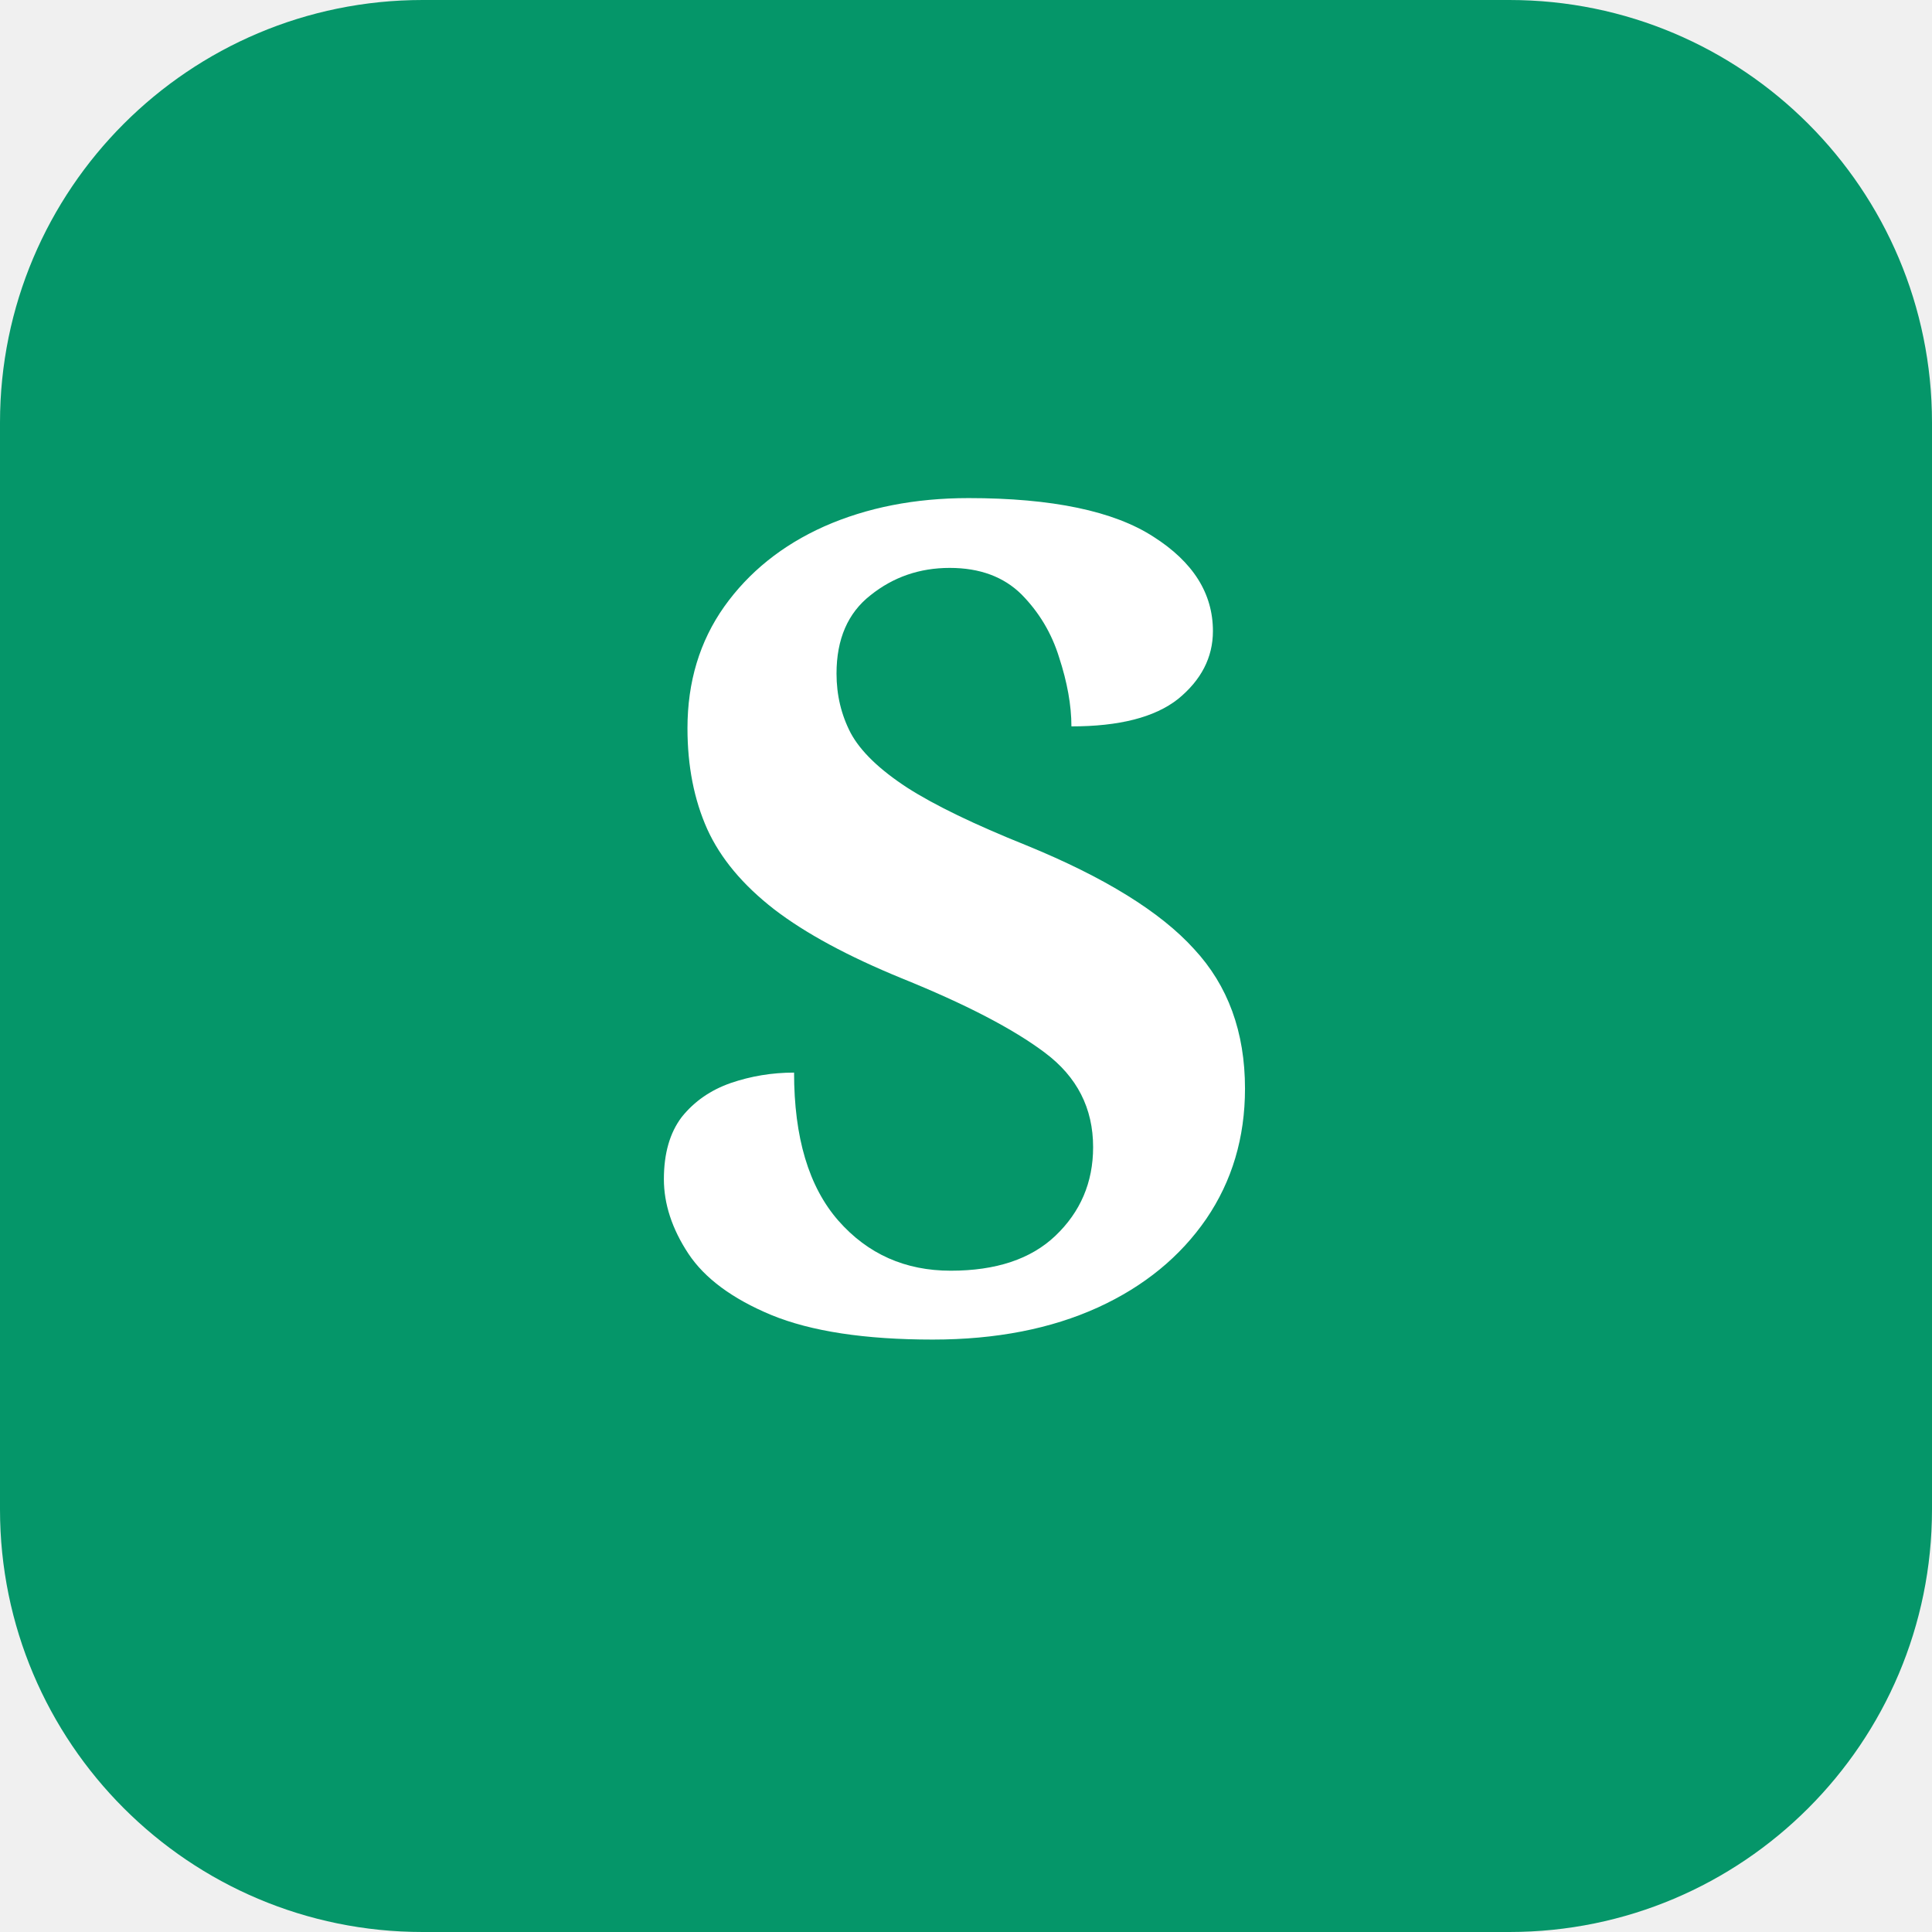
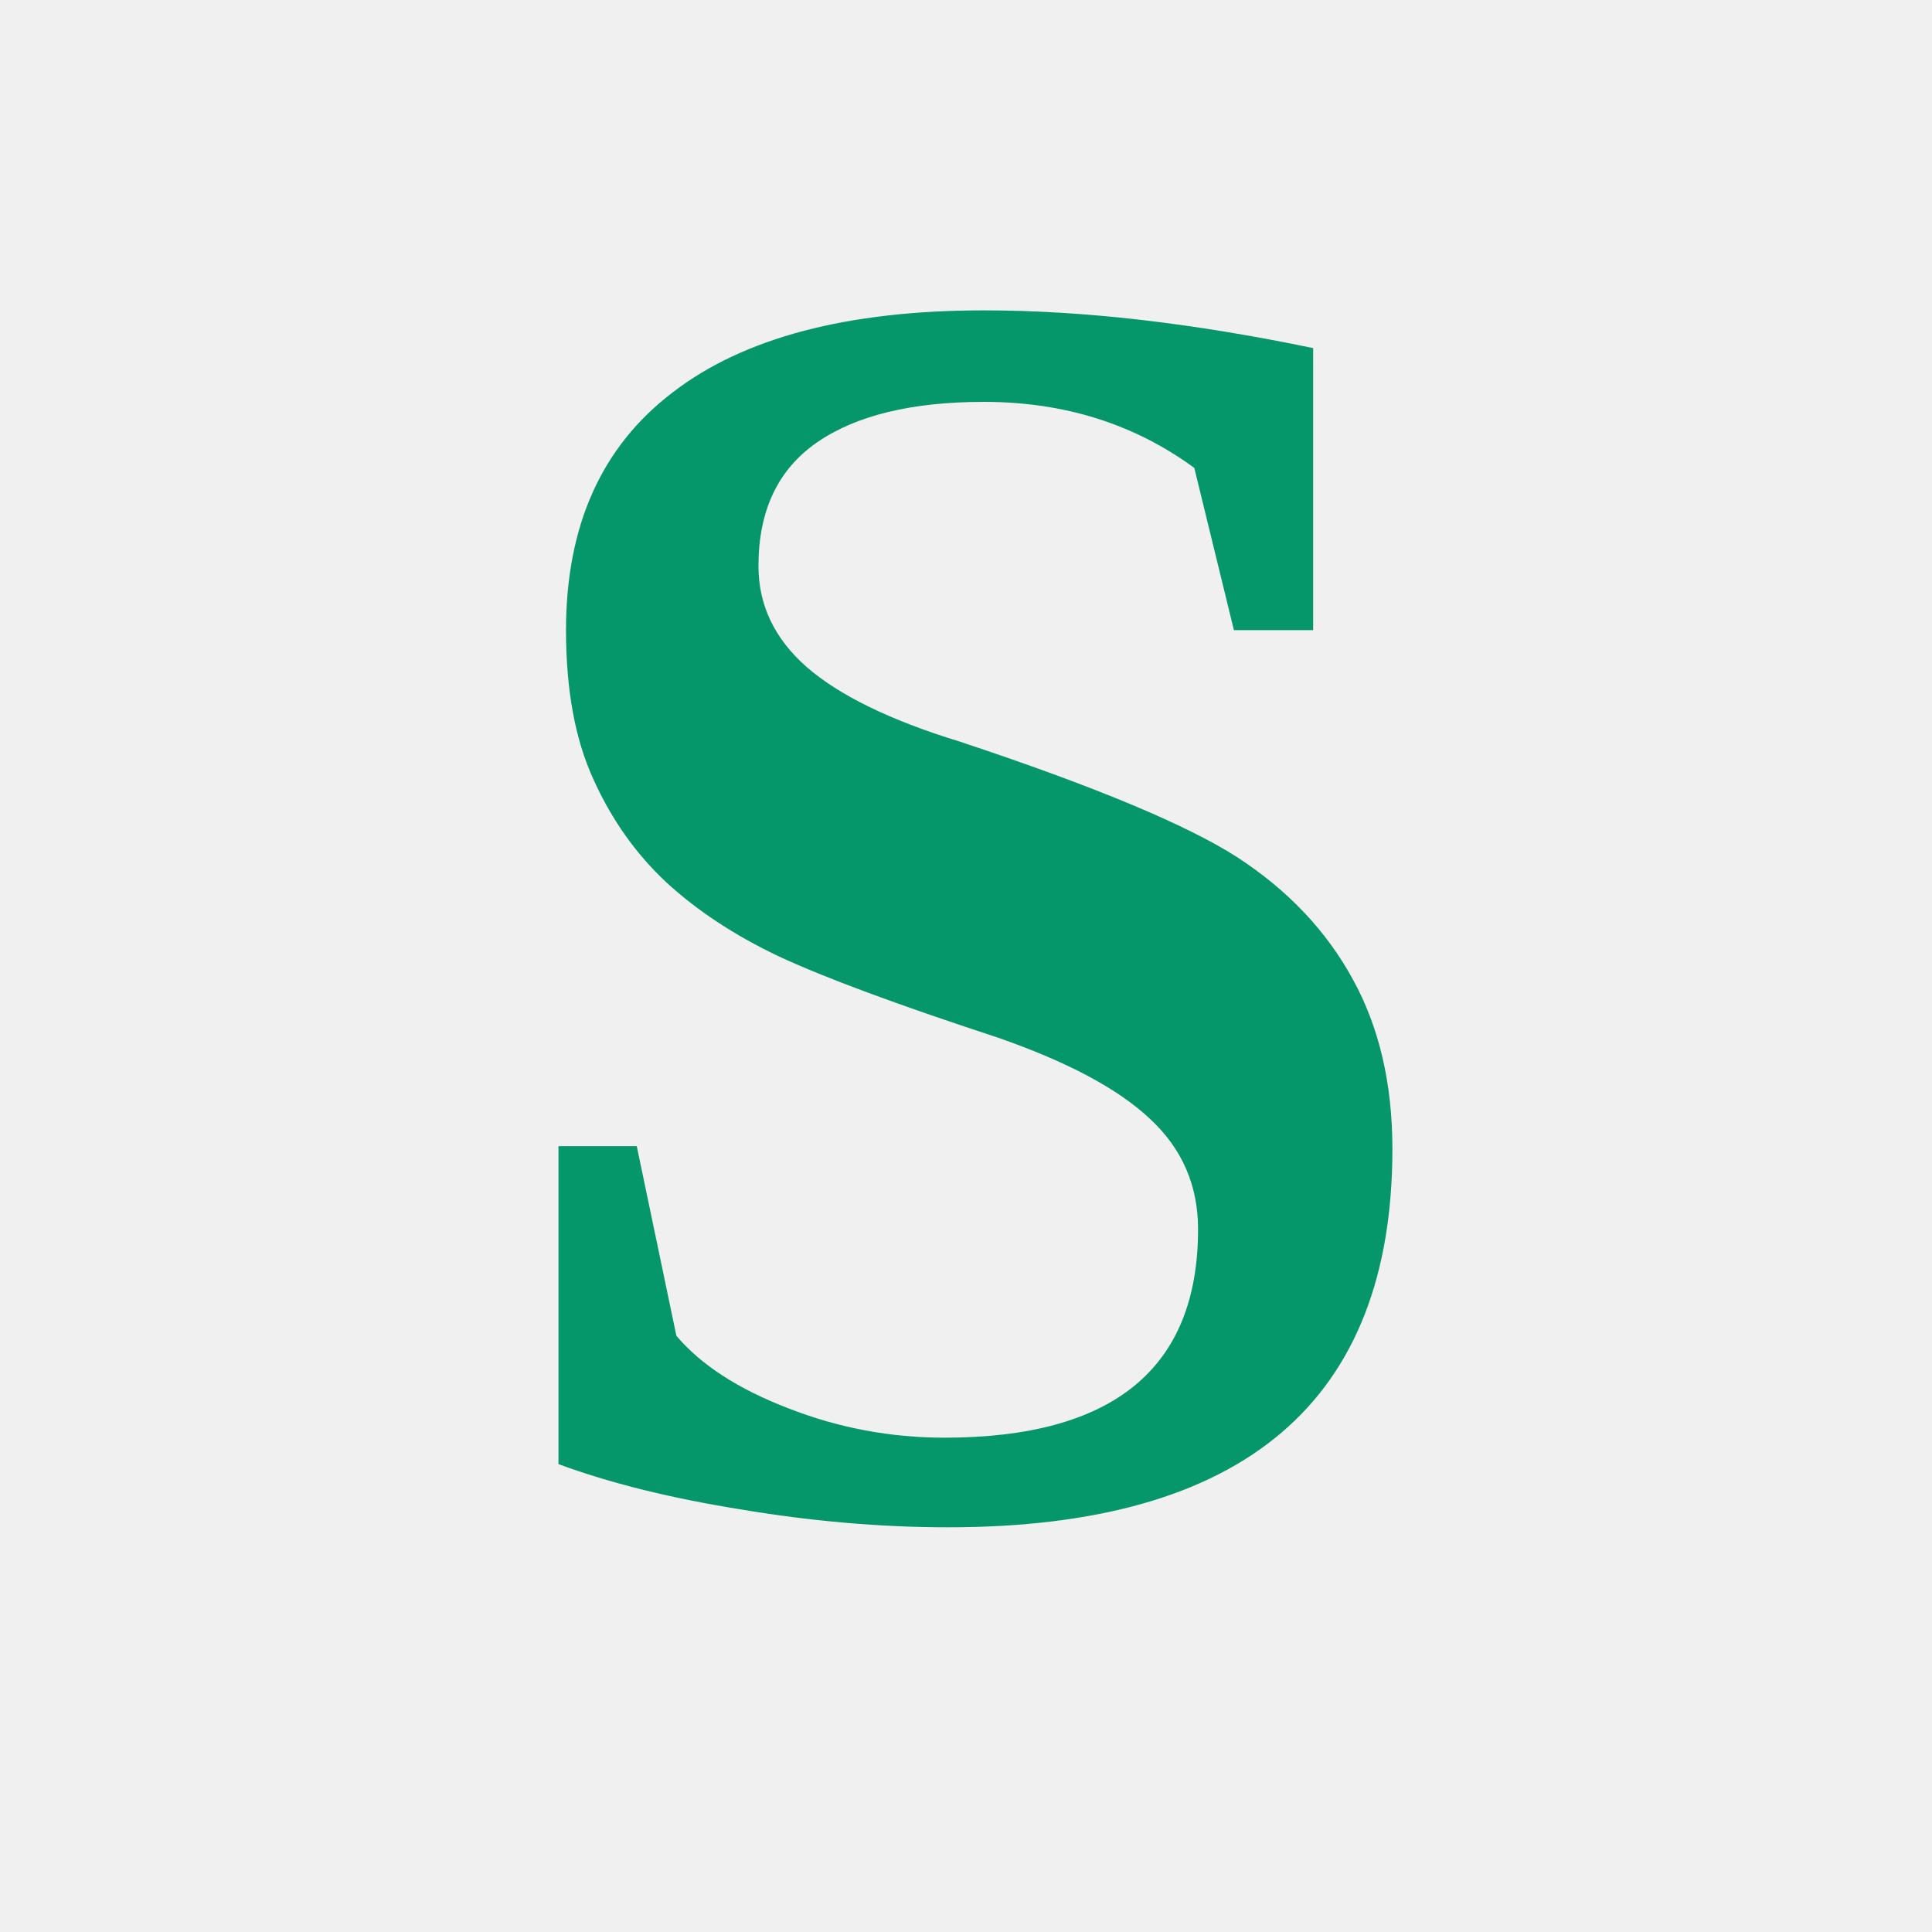
<svg xmlns="http://www.w3.org/2000/svg" viewBox="0 0 32 32">
-   <rect width="32" height="32" rx="7" fill="#059669" />
-   <text x="16" y="22" font-family="Georgia, serif" font-size="19" font-weight="700" fill="#ffffff" text-anchor="middle">S</text>
+   <style>
+     .marca { fill: #059669; }
+     @media (prefers-color-scheme: dark) {
+       .marca { fill: #34d399; }
+     }
+   </style>
+   <text class="marca" x="16" y="25" text-anchor="middle" font-family="Georgia, 'Times New Roman', serif" font-size="30" font-weight="700">S</text>
</svg>
